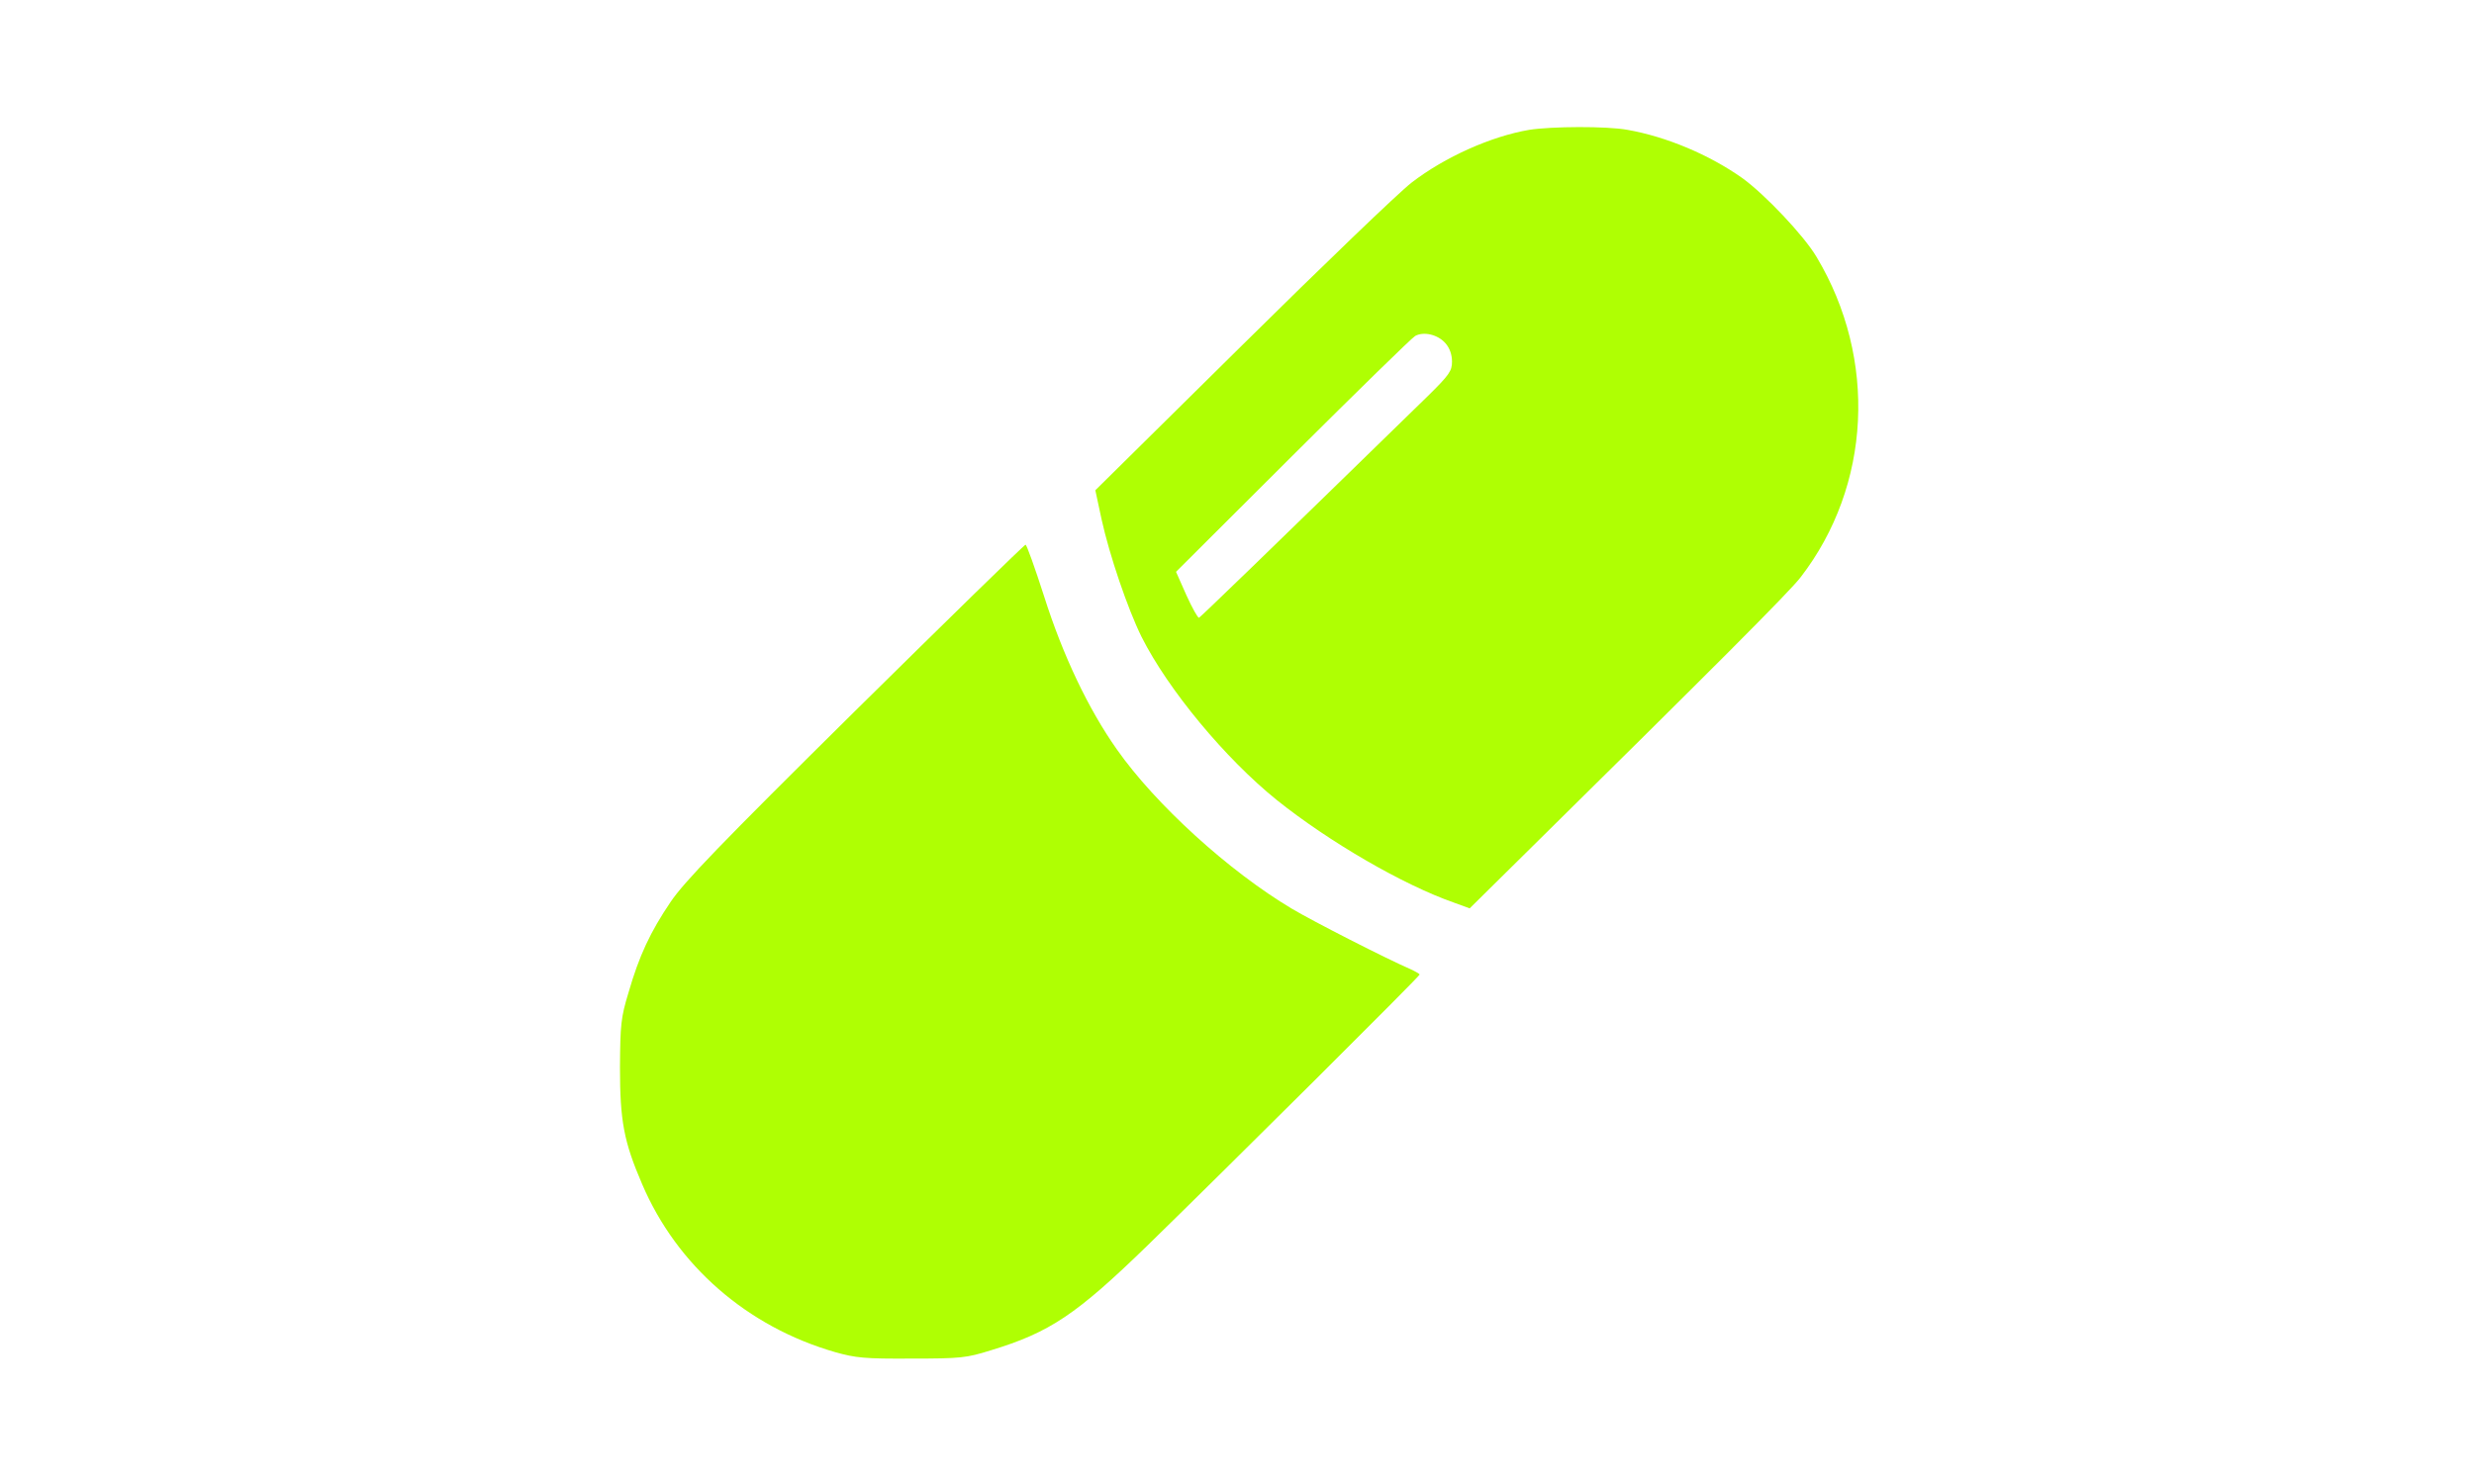
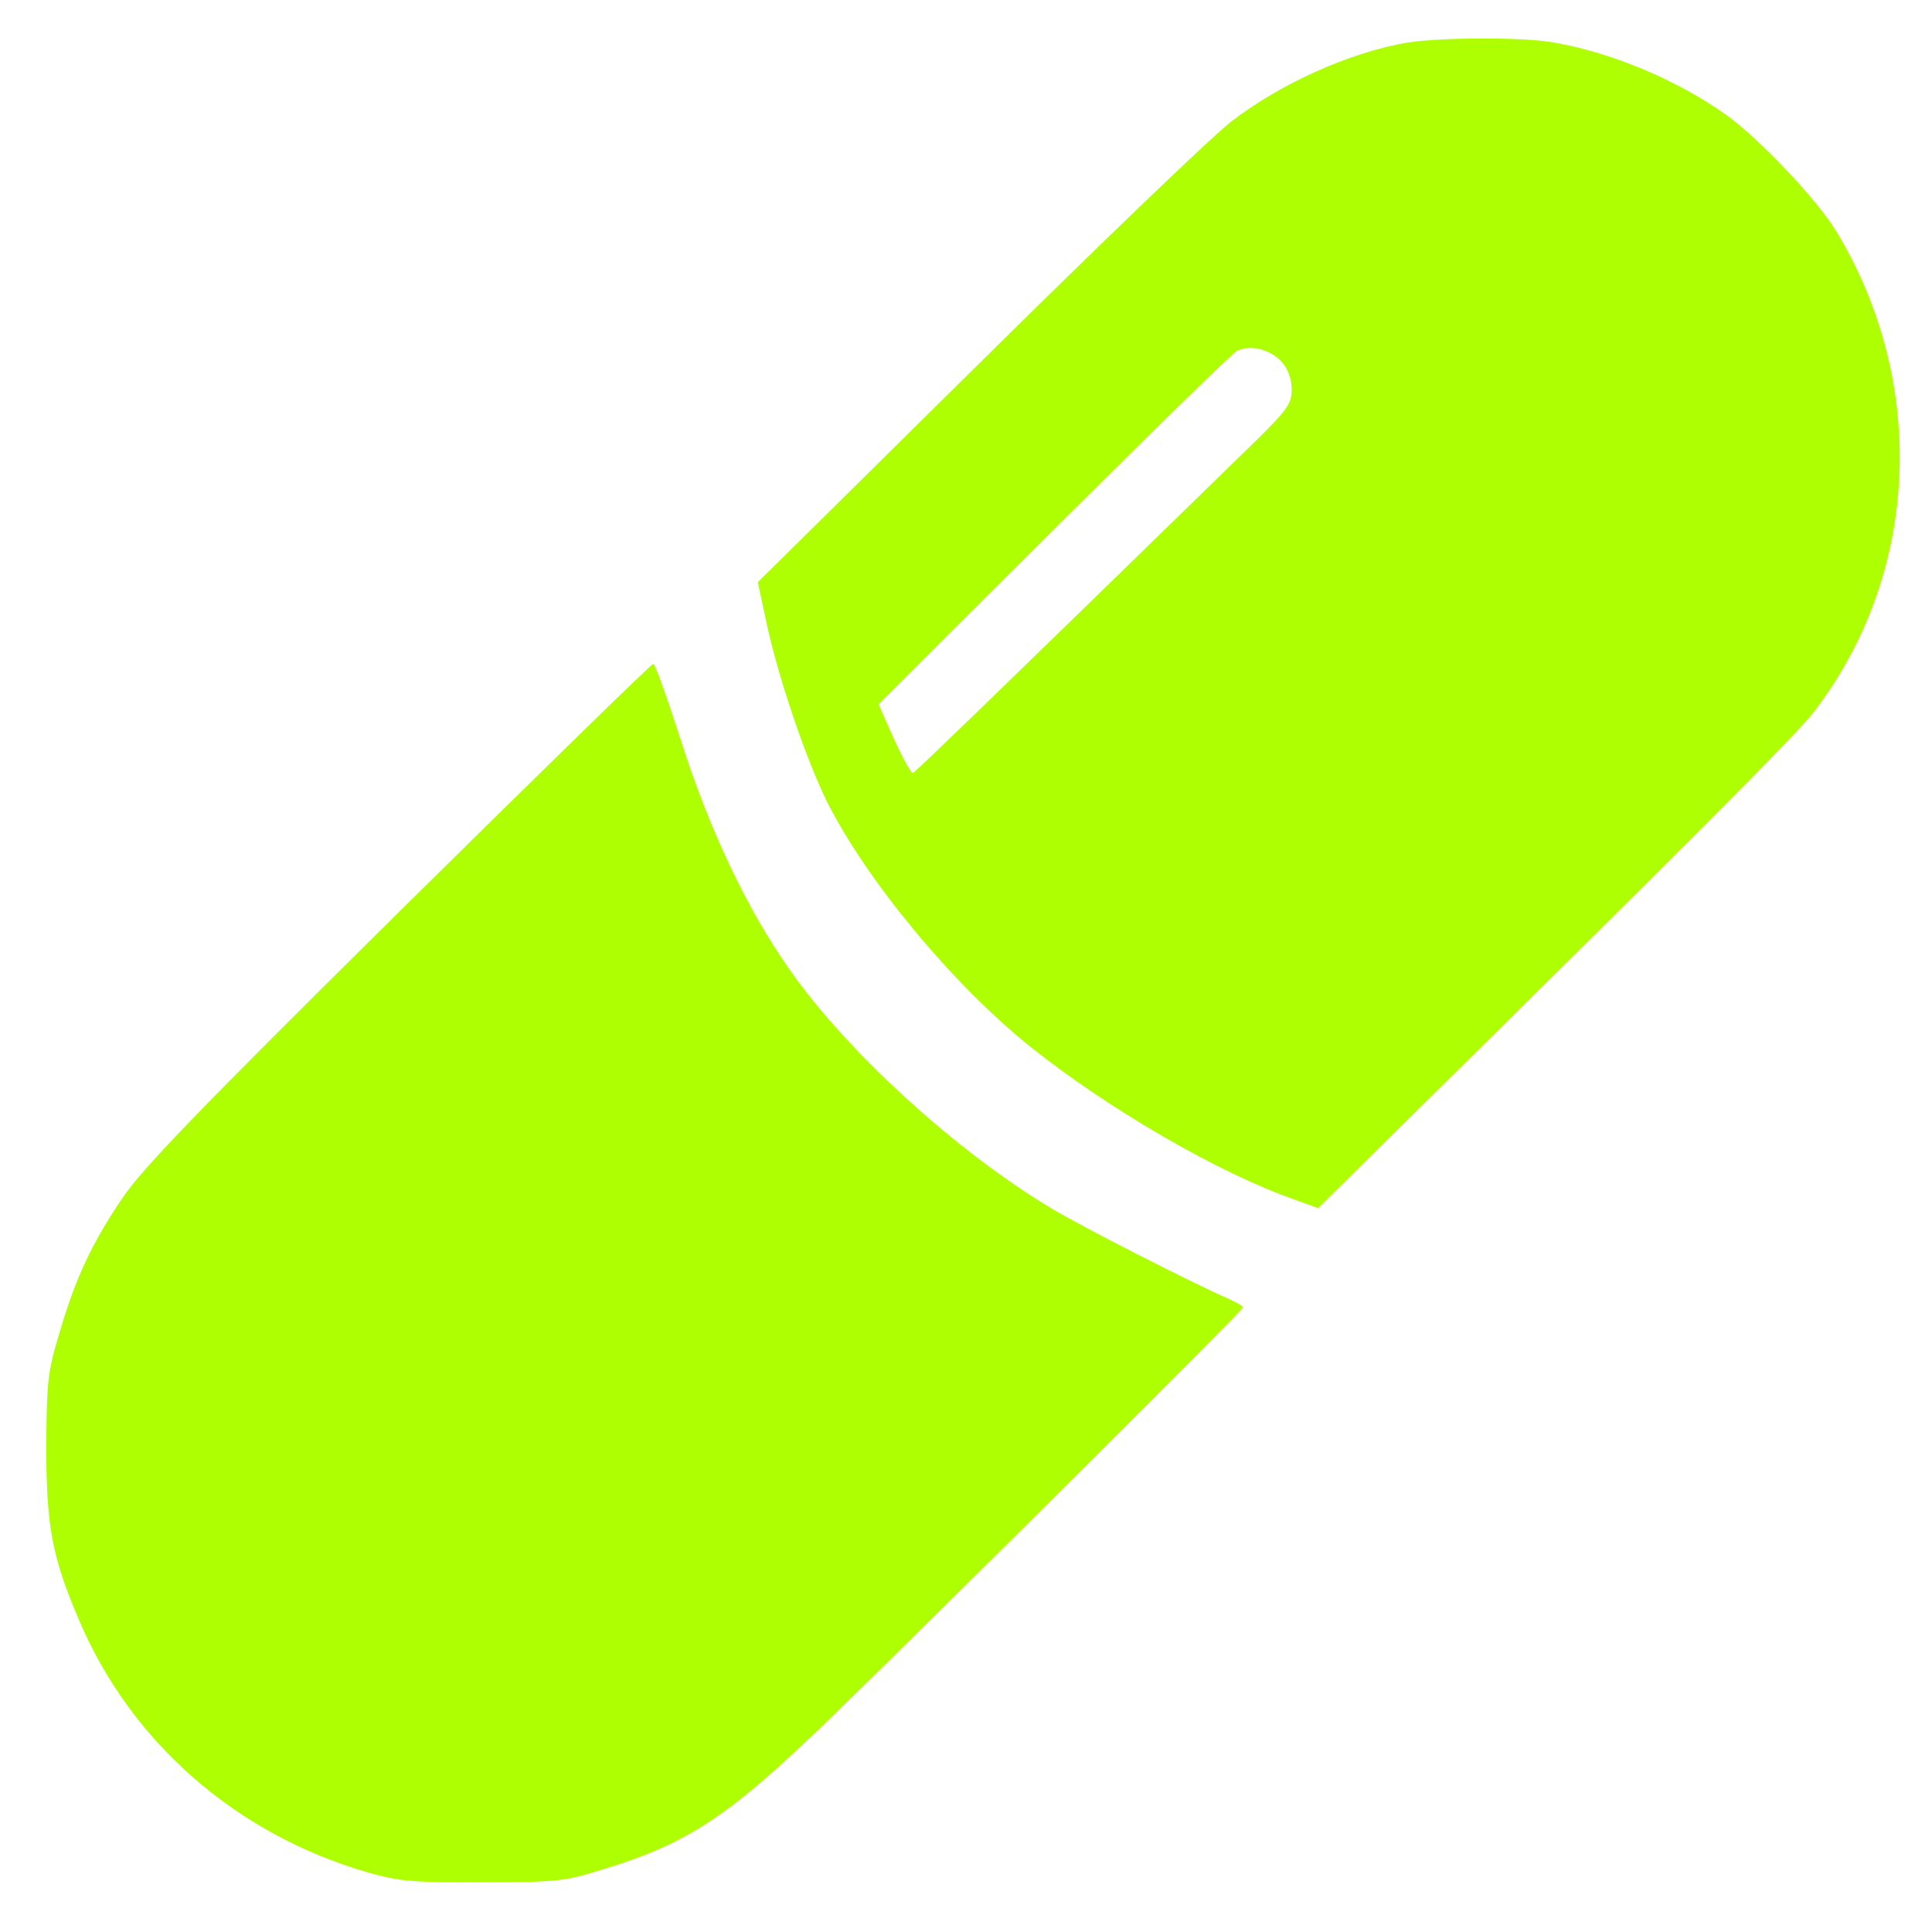
- <svg xmlns="http://www.w3.org/2000/svg" version="1.0" width="840pt" height="504pt" viewBox="0 0 840 504" preserveAspectRatio="xMidYMid meet">
-   <g transform="translate(0,504) scale(0.1,-0.1)" fill="#afff03" stroke="none">
+ <svg xmlns="http://www.w3.org/2000/svg" version="1.0" width="504pt" height="504pt" viewBox="0 0 504 504" preserveAspectRatio="xMidYMid meet">
+   <g transform="translate(-230,540) scale(0.115,-0.115)" fill="#afff03" stroke="none">
    <path d="M5192 4599 c-129 -22 -286 -92 -399 -179 -43 -33 -302 -282 -576 -553 l-498 -492 21 -98 c27 -123 89 -305 136 -400 90 -179 284 -413 459 -554 176 -141 428 -288 603 -349 l52 -19 163 161 c668 659 925 916 961 964 239 310 261 741 54 1087 -43 73 -176 213 -252 268 -113 80 -259 141 -390 164 -70 13 -258 12 -334 0z m-284 -725 c14 -16 22 -38 22 -62 0 -32 -9 -45 -82 -117 -568 -554 -771 -750 -777 -753 -4 -1 -23 33 -43 77 l-35 79 396 395 c218 217 405 400 416 406 29 16 77 5 103 -25z" />
    <path d="M2904 2626 c-461 -456 -581 -581 -627 -649 -69 -102 -107 -183 -143 -308 -26 -85 -28 -109 -29 -254 0 -182 13 -252 75 -396 118 -277 357 -485 655 -571 71 -20 101 -23 260 -22 167 0 186 2 269 28 201 61 291 122 531 355 281 274 925 915 925 921 0 3 -15 11 -32 19 -79 34 -330 162 -402 205 -213 127 -462 353 -594 541 -96 136 -183 318 -247 520 -31 96 -59 175 -63 175 -4 0 -264 -254 -578 -564z" />
  </g>
</svg>
